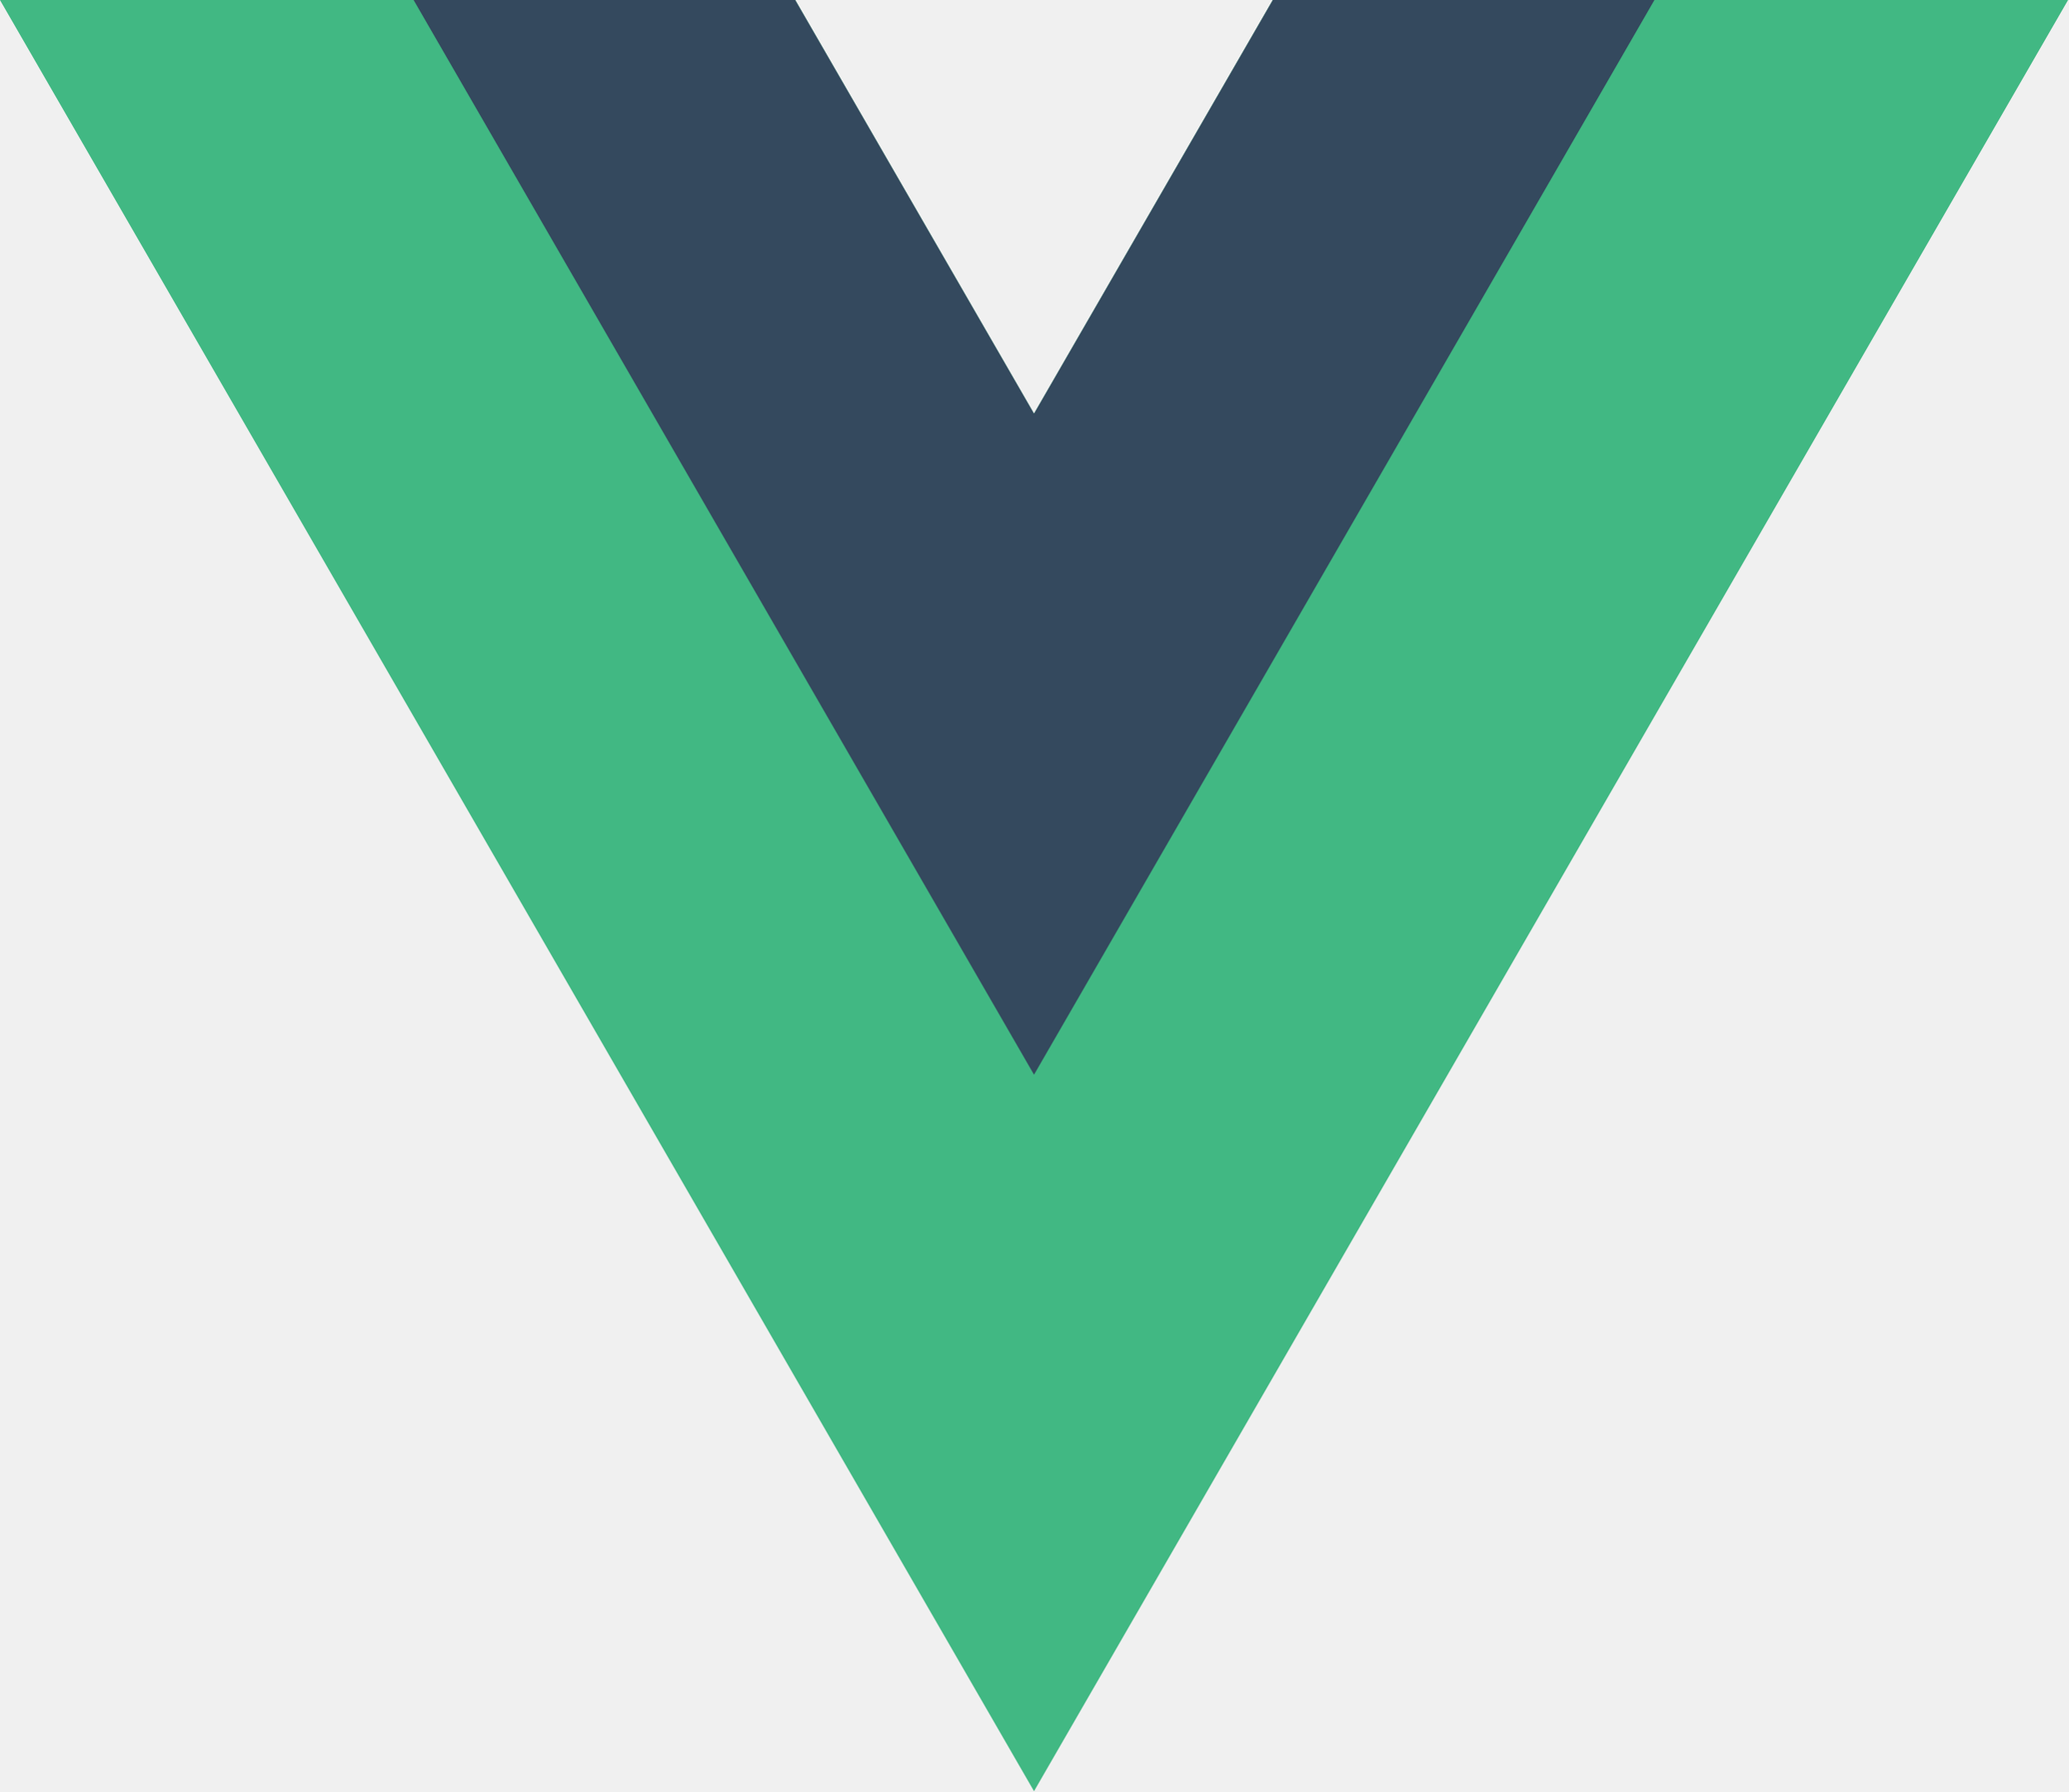
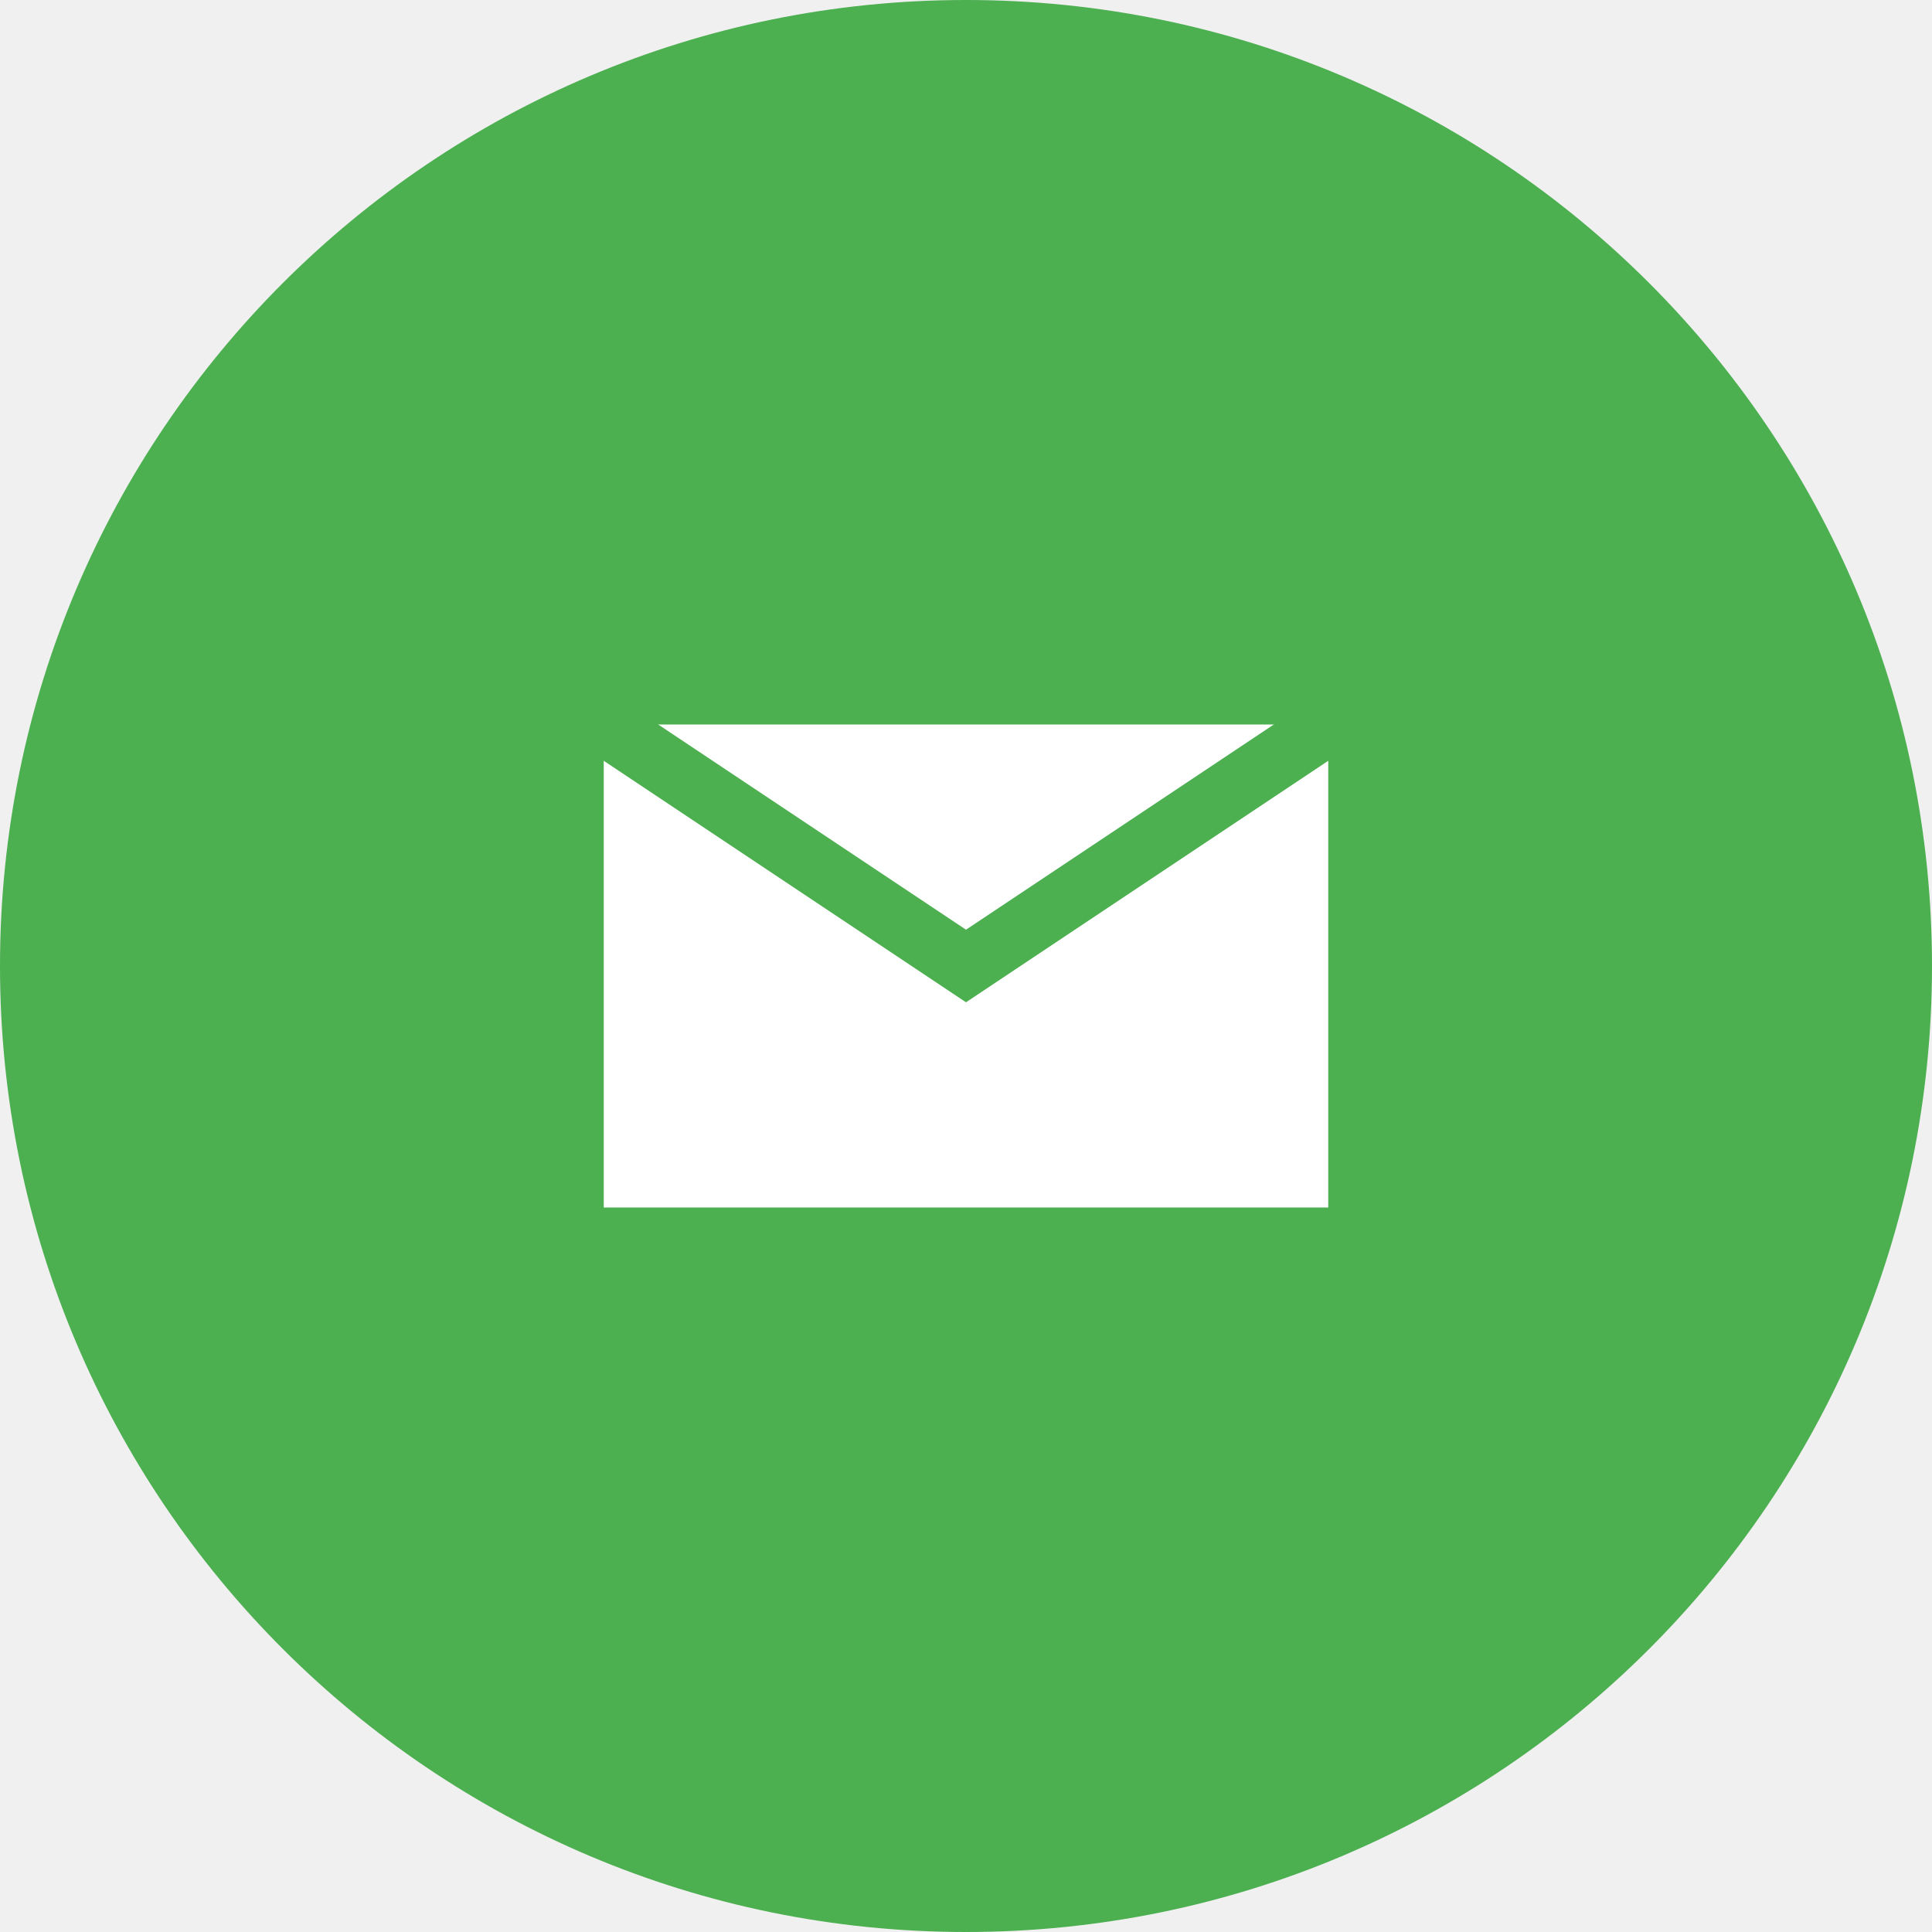
- <svg xmlns="http://www.w3.org/2000/svg" viewBox="0 0 261.76 226.69">
-   <path d="M161.096.001l-30.225 52.351L100.647.001H-.005l130.877 226.688L261.749.001z" fill="#41b883" />
-   <path d="M161.096.001l-30.225 52.351L100.647.001H52.346l78.526 136.01L209.398.001z" fill="#34495e" />
+ <svg xmlns="http://www.w3.org/2000/svg" viewBox="0 0 64 64" width="64" height="64">
+   <circle cx="32" cy="32" r="32" fill="#4CAF50" />
+   <path d="M20 24h24v16H20z" fill="#FFF" />
+   <path d="M20 24l12 8 12-8" fill="none" stroke="#4CAF50" stroke-width="2" />
</svg>
